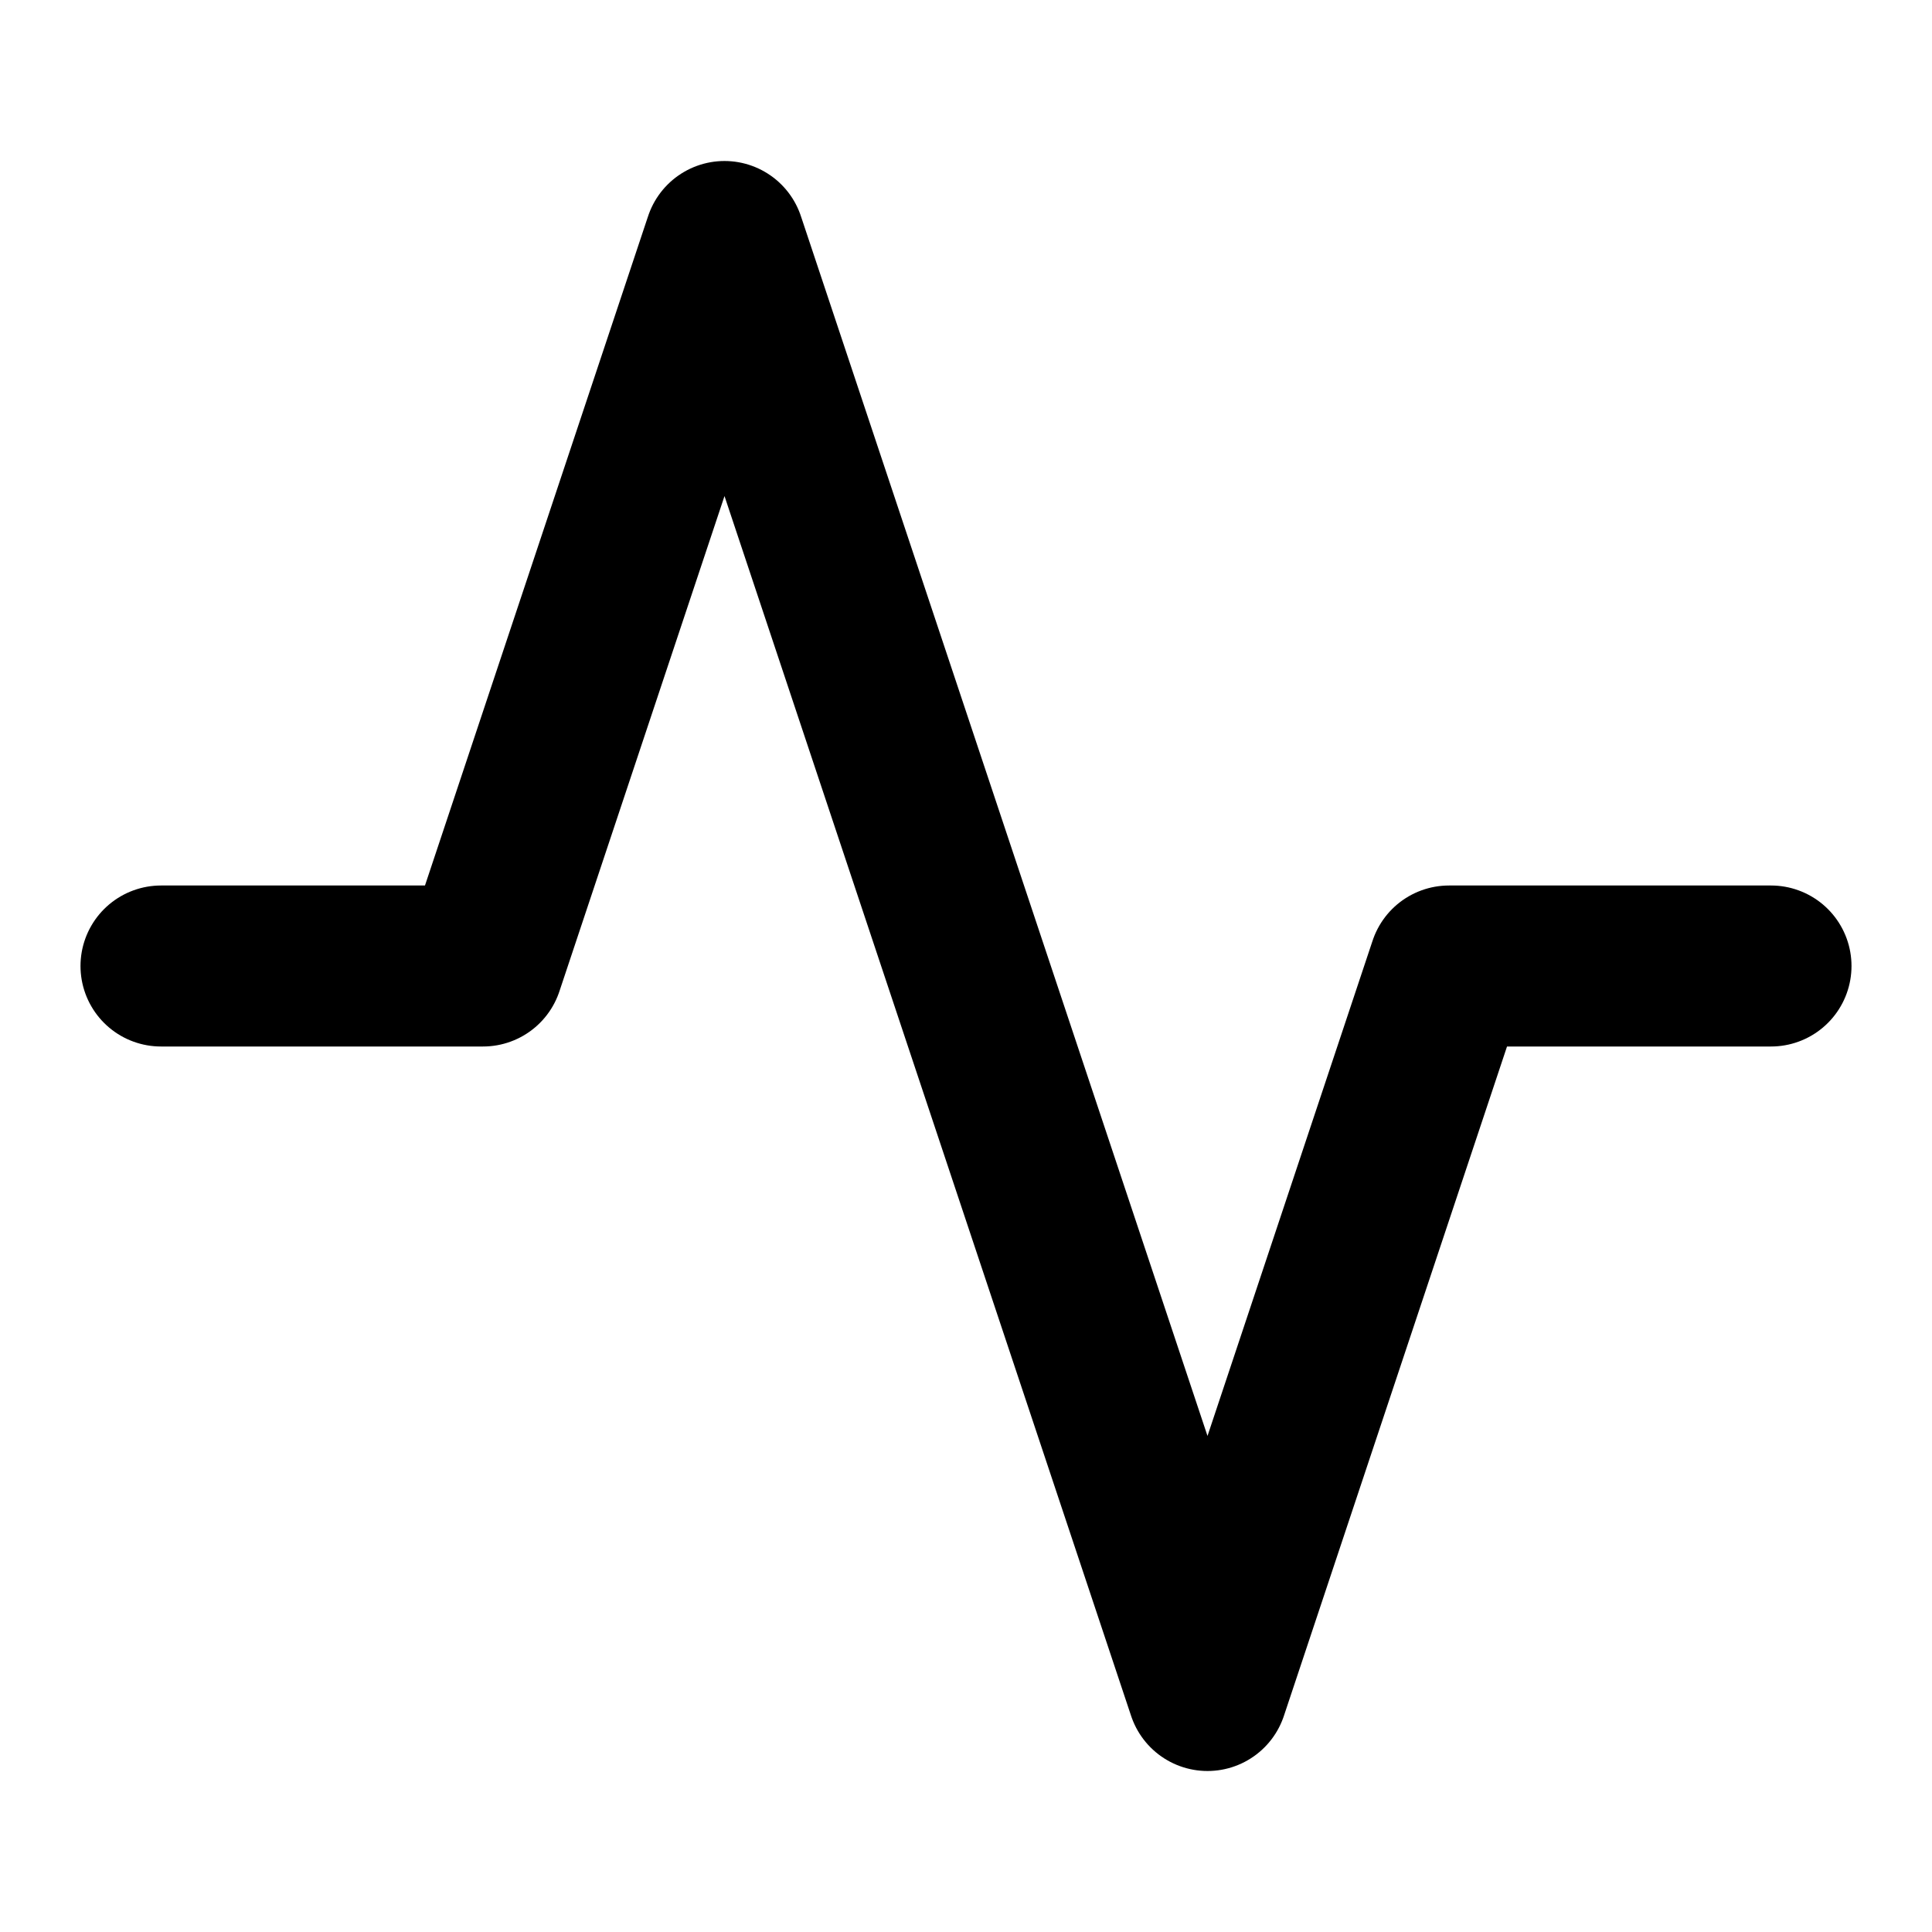
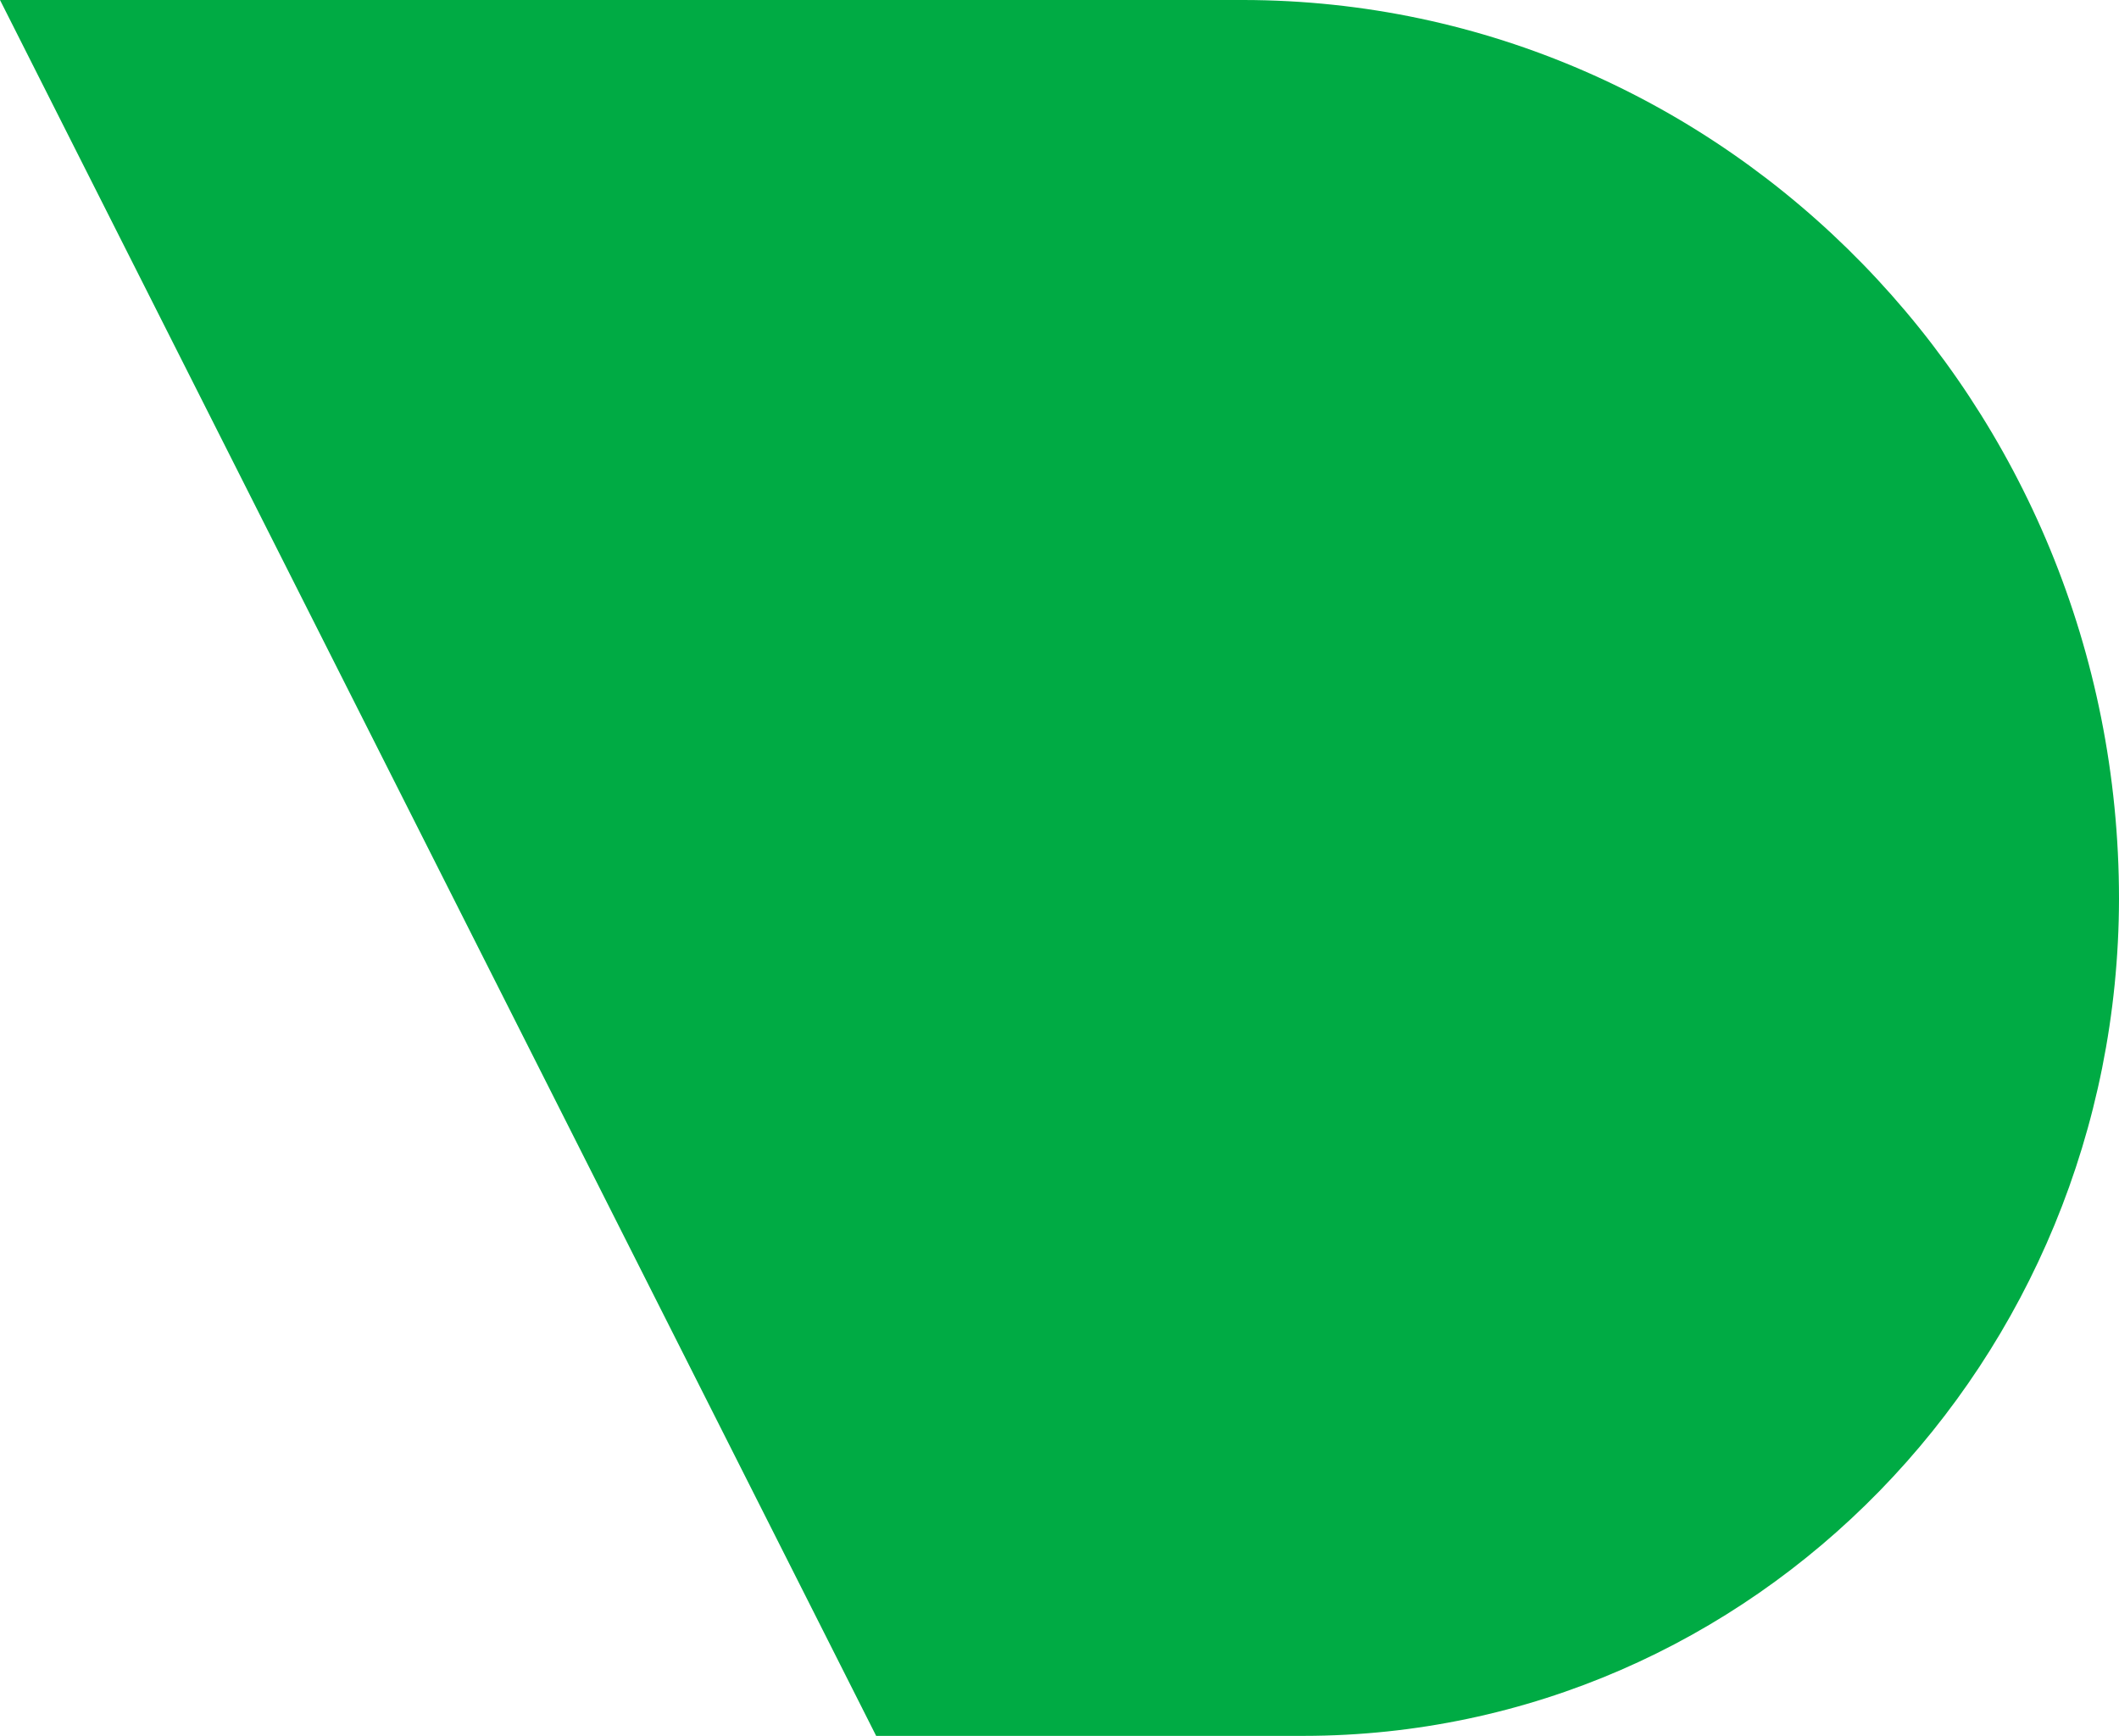
- <svg xmlns="http://www.w3.org/2000/svg" viewBox="0 0 24 24" fill="none" stroke="currentColor" stroke-width="2" stroke-linecap="round" stroke-linejoin="round">
-   <path d="M22 12h-4l-3 9L9 3l-3 9H2" />
+ <svg xmlns="http://www.w3.org/2000/svg" xml:space="preserve" viewBox="0 46.3 512 419.4">
+   <path d="M315 465.7H211.7L0 46.3h300.5c116.8.2 211.5 97.4 211.5 217.2-.2 111.8-88.3 202.1-197 202.2" style="fill-rule:evenodd;clip-rule:evenodd;fill:#00ab44" />
</svg>
